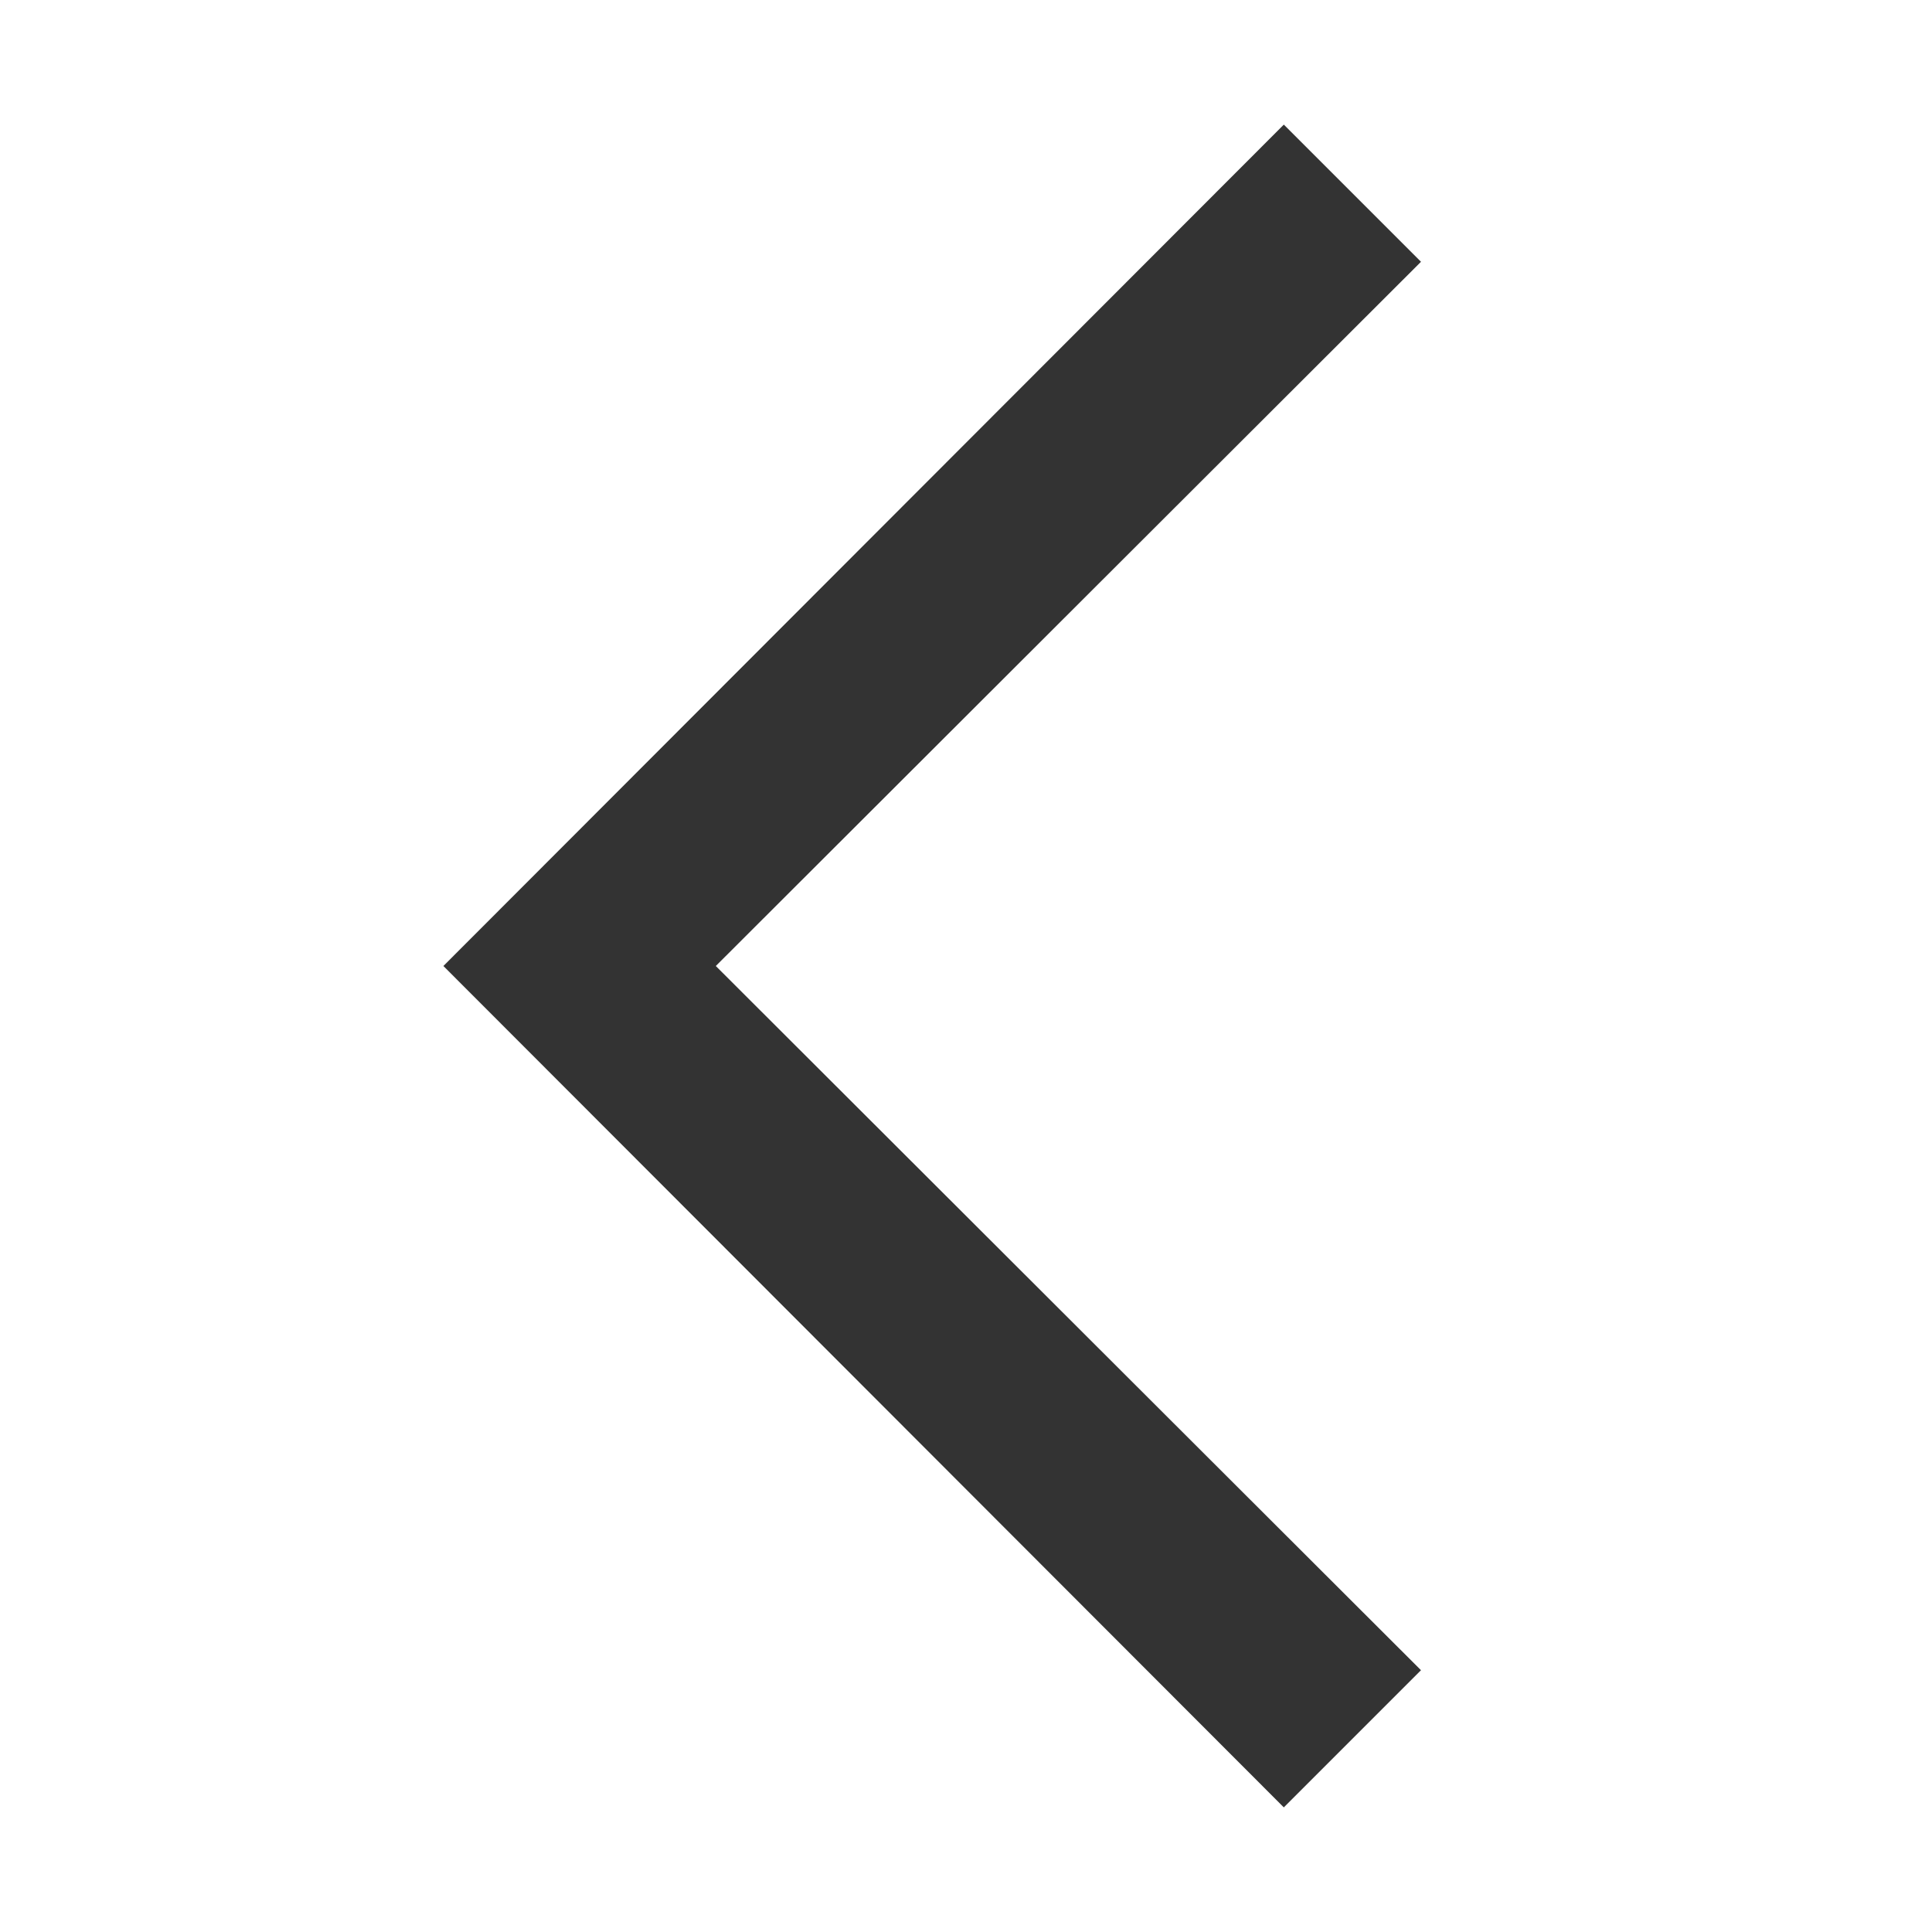
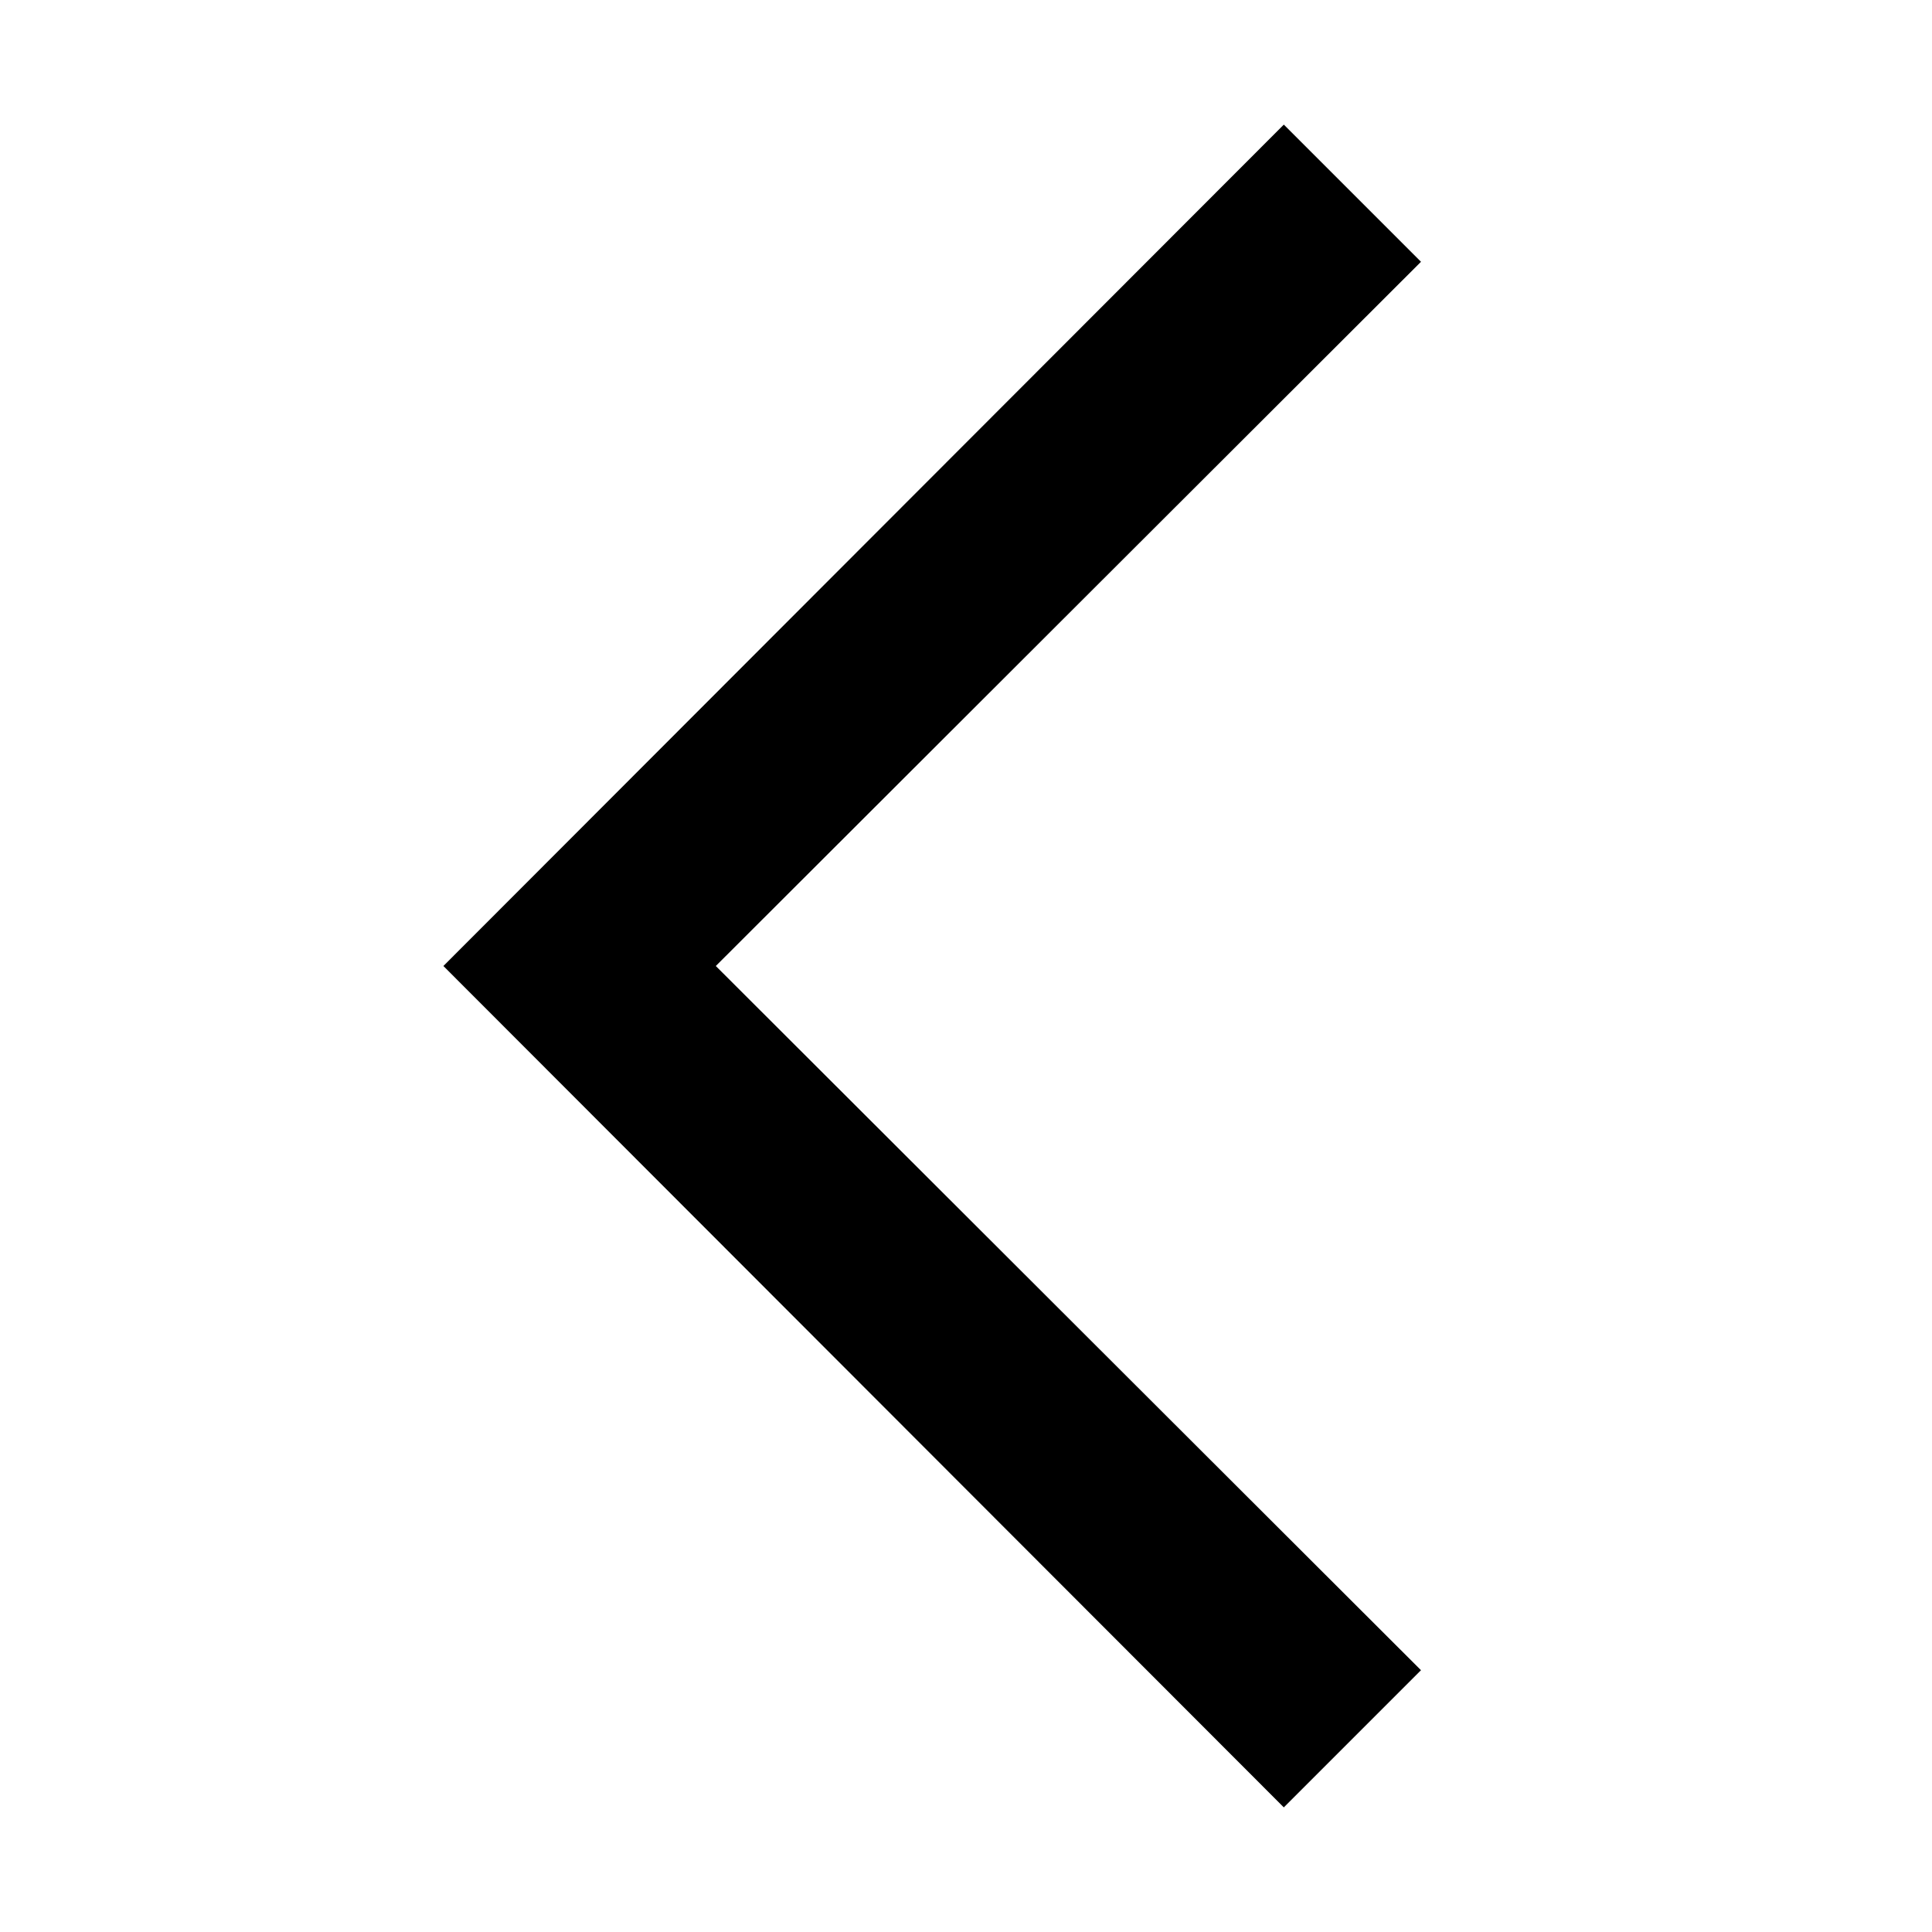
<svg xmlns="http://www.w3.org/2000/svg" t="1686711374183" class="icon" viewBox="0 0 1024 1024" version="1.1" p-id="10180" width="200" height="200">
-   <path d="M753.152 138.752l-72.704-72.704L235.008 512l445.44 445.952 72.704-72.704L379.392 512l373.76-373.248z" fill="#333333" p-id="10181" />
+   <path d="M753.152 138.752l-72.704-72.704L235.008 512l445.44 445.952 72.704-72.704L379.392 512l373.76-373.248z" p-id="10181" />
</svg>
